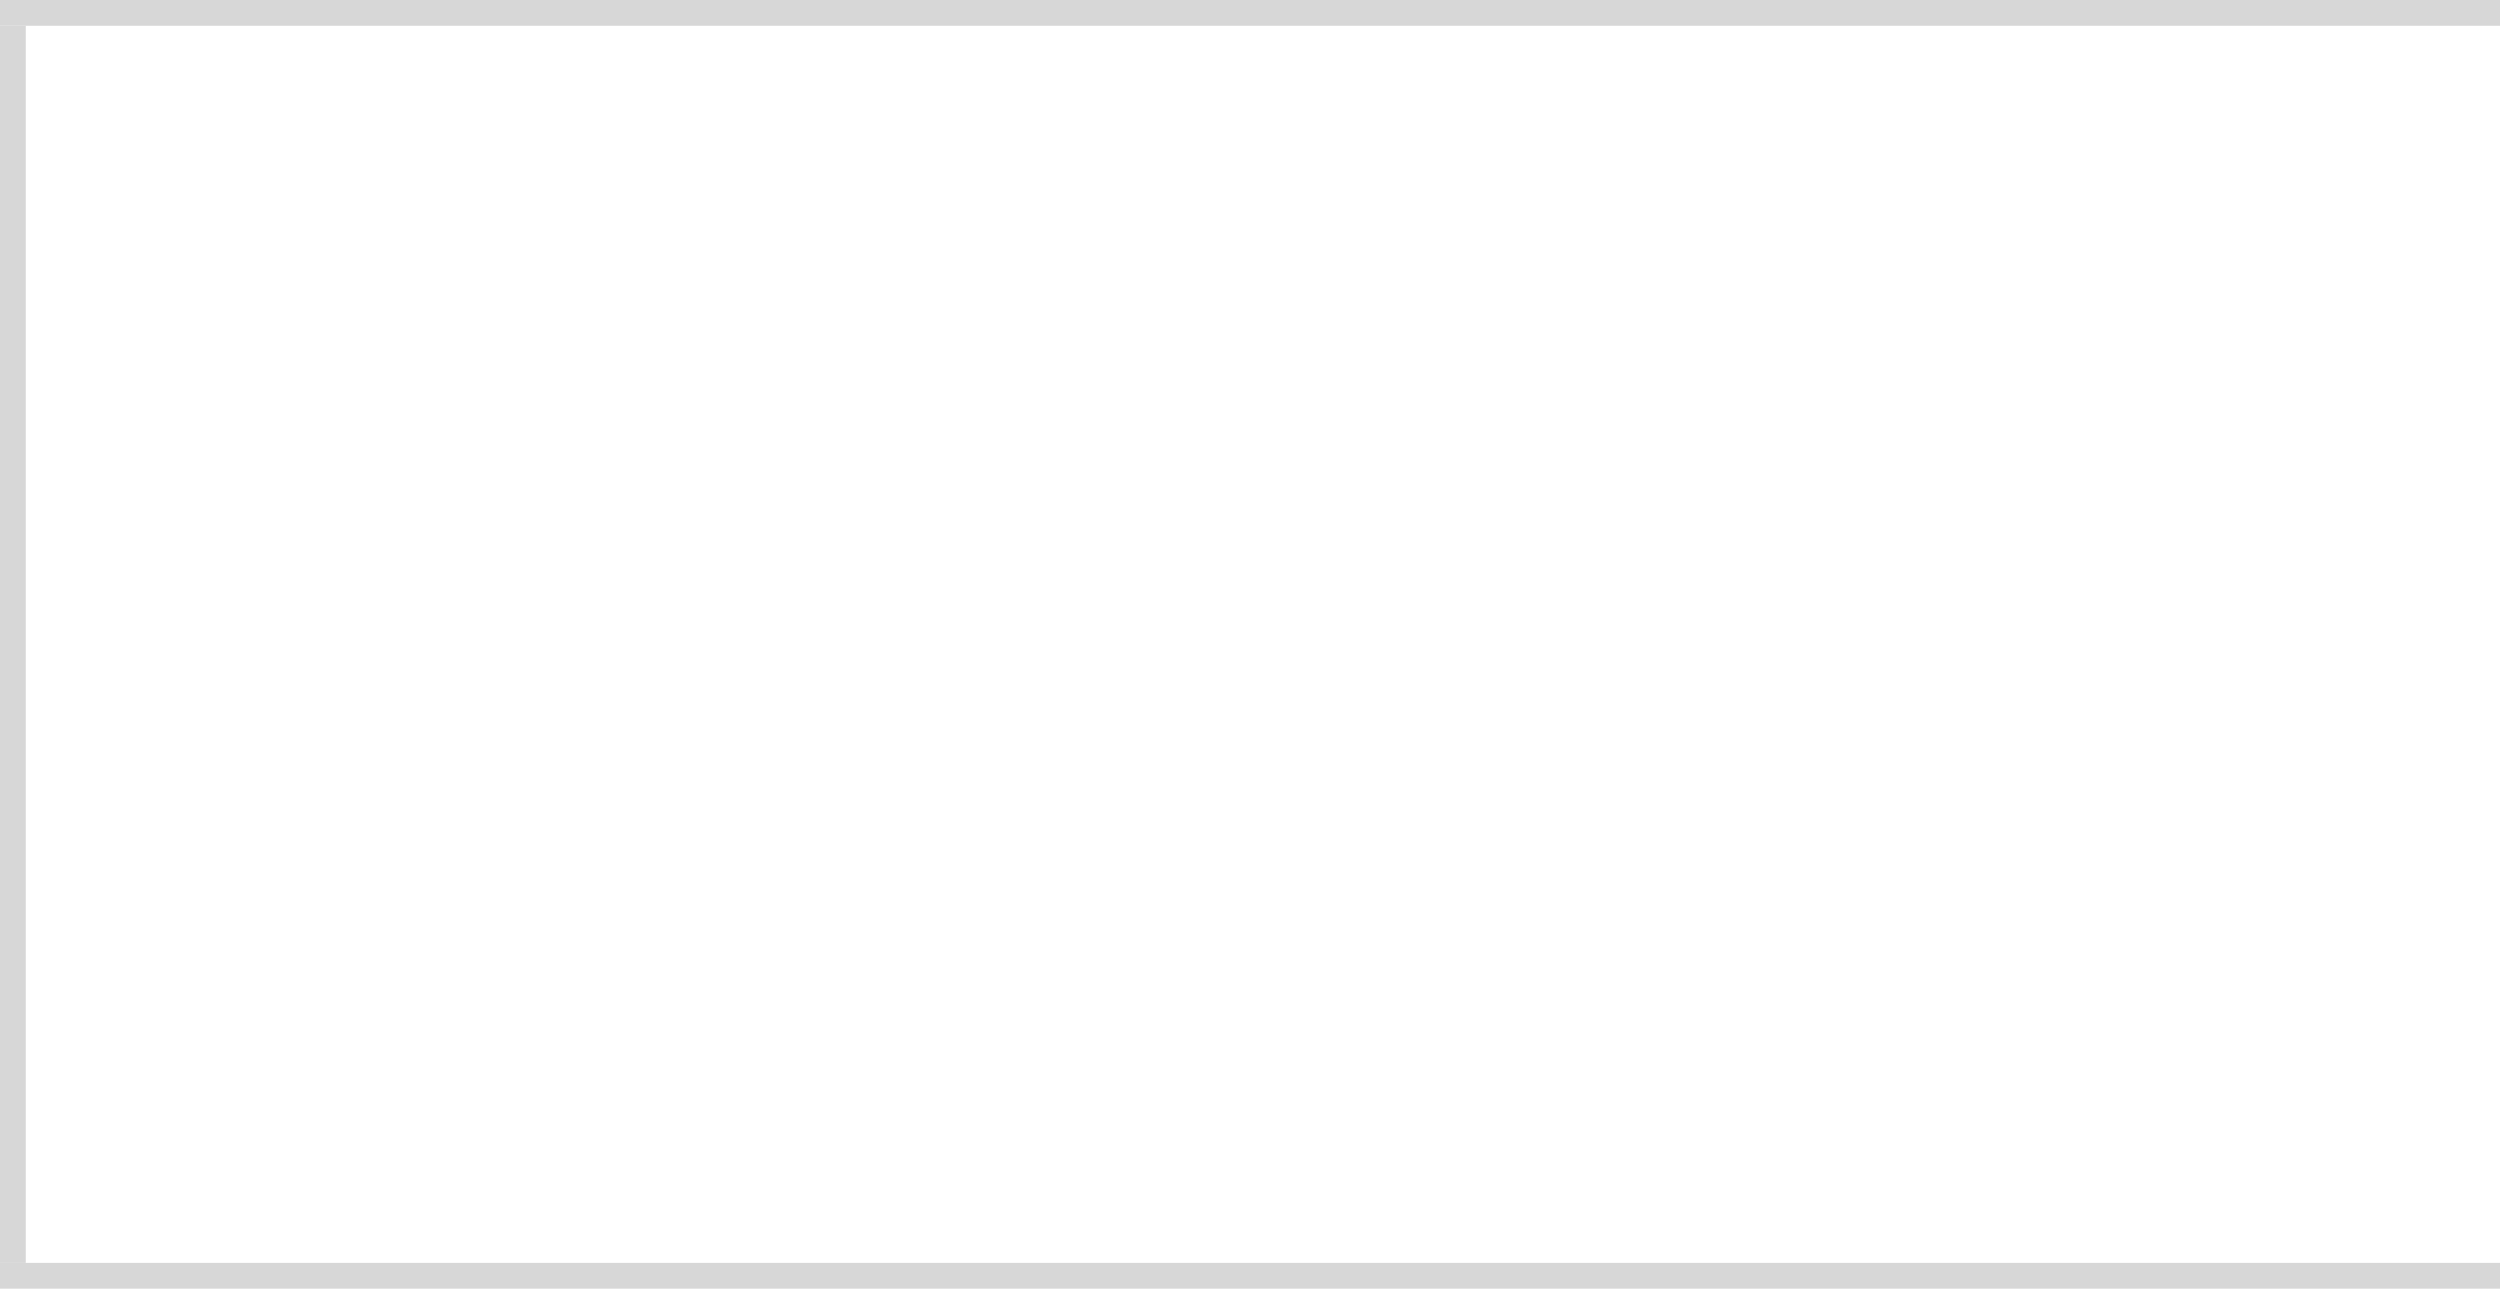
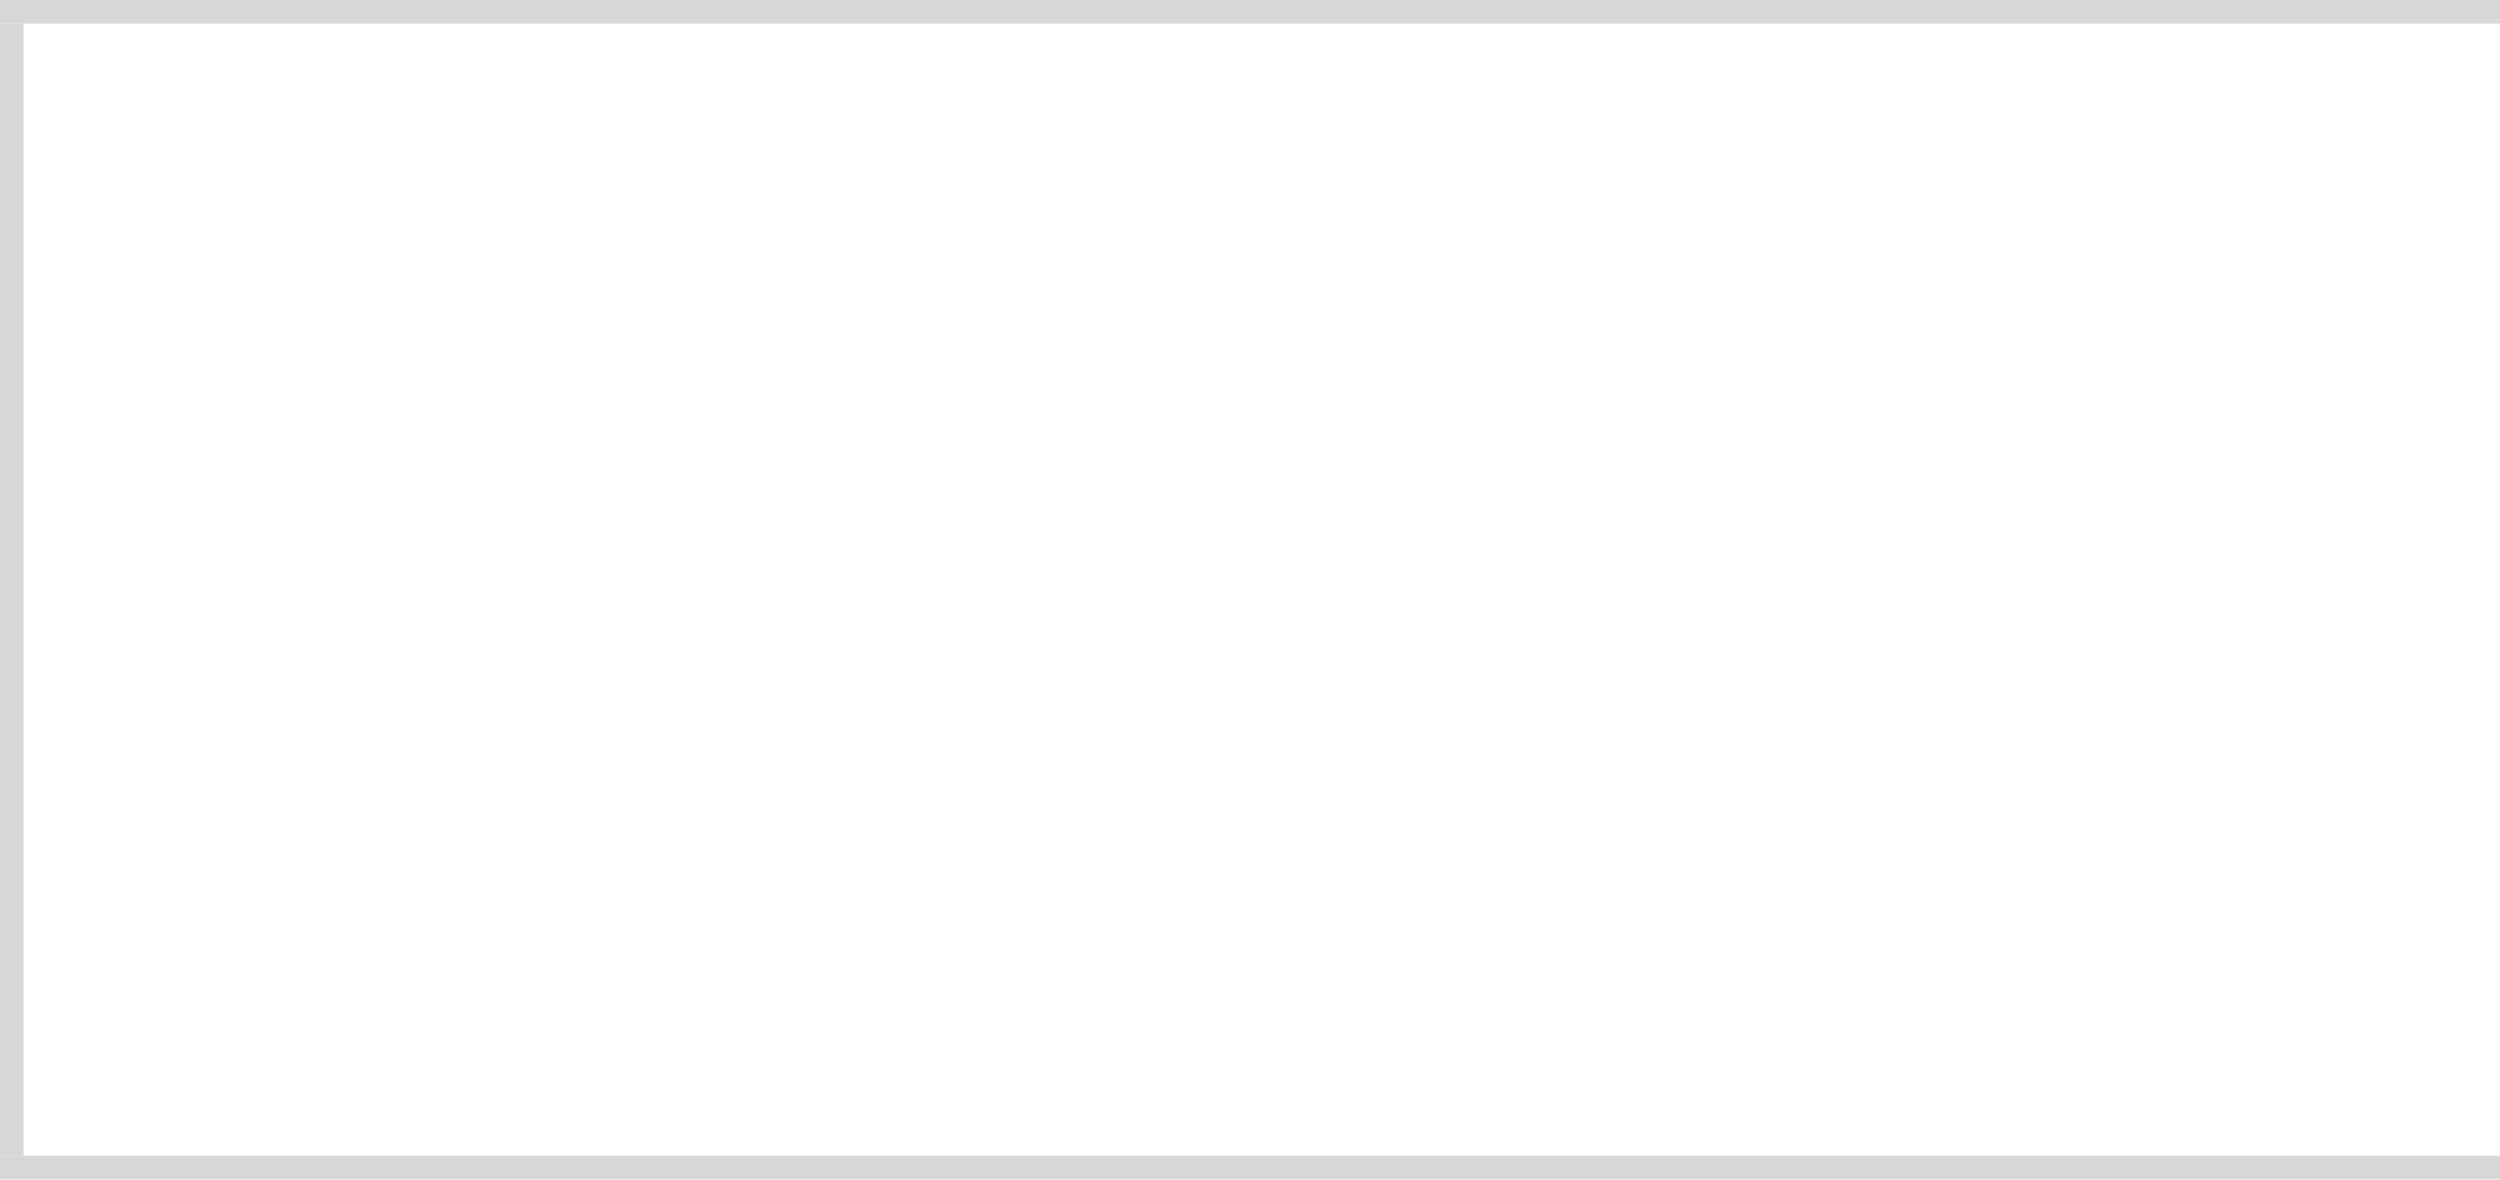
- <svg xmlns="http://www.w3.org/2000/svg" version="1.1" width="97px" height="50px" viewBox="888 230 97 50">
-   <path d="M 1 1  L 97 1  L 97 49  L 1 49  L 1 1  Z " fill-rule="nonzero" fill="rgba(255, 255, 255, 1)" stroke="none" transform="matrix(1 0 0 1 888 230 )" class="fill" />
-   <path d="M 0.5 1  L 0.5 49  " stroke-width="1" stroke-dasharray="0" stroke="rgba(215, 215, 215, 1)" fill="none" transform="matrix(1 0 0 1 888 230 )" class="stroke" />
-   <path d="M 0 0.5  L 97 0.5  " stroke-width="1" stroke-dasharray="0" stroke="rgba(215, 215, 215, 1)" fill="none" transform="matrix(1 0 0 1 888 230 )" class="stroke" />
-   <path d="M 0 49.5  L 97 49.5  " stroke-width="1" stroke-dasharray="0" stroke="rgba(215, 215, 215, 1)" fill="none" transform="matrix(1 0 0 1 888 230 )" class="stroke" />
+ <svg xmlns="http://www.w3.org/2000/svg" version="1.1" width="106px" height="50px" viewBox="64 230 106 50">
+   <path d="M 1 1  L 106 1  L 106 49  L 1 49  L 1 1  Z " fill-rule="nonzero" fill="rgba(255, 255, 255, 1)" stroke="none" transform="matrix(1 0 0 1 64 230 )" class="fill" />
+   <path d="M 0.5 1  L 0.5 49  " stroke-width="1" stroke-dasharray="0" stroke="rgba(215, 215, 215, 1)" fill="none" transform="matrix(1 0 0 1 64 230 )" class="stroke" />
+   <path d="M 0 0.5  L 106 0.5  " stroke-width="1" stroke-dasharray="0" stroke="rgba(215, 215, 215, 1)" fill="none" transform="matrix(1 0 0 1 64 230 )" class="stroke" />
+   <path d="M 0 49.5  L 106 49.5  " stroke-width="1" stroke-dasharray="0" stroke="rgba(215, 215, 215, 1)" fill="none" transform="matrix(1 0 0 1 64 230 )" class="stroke" />
</svg>
